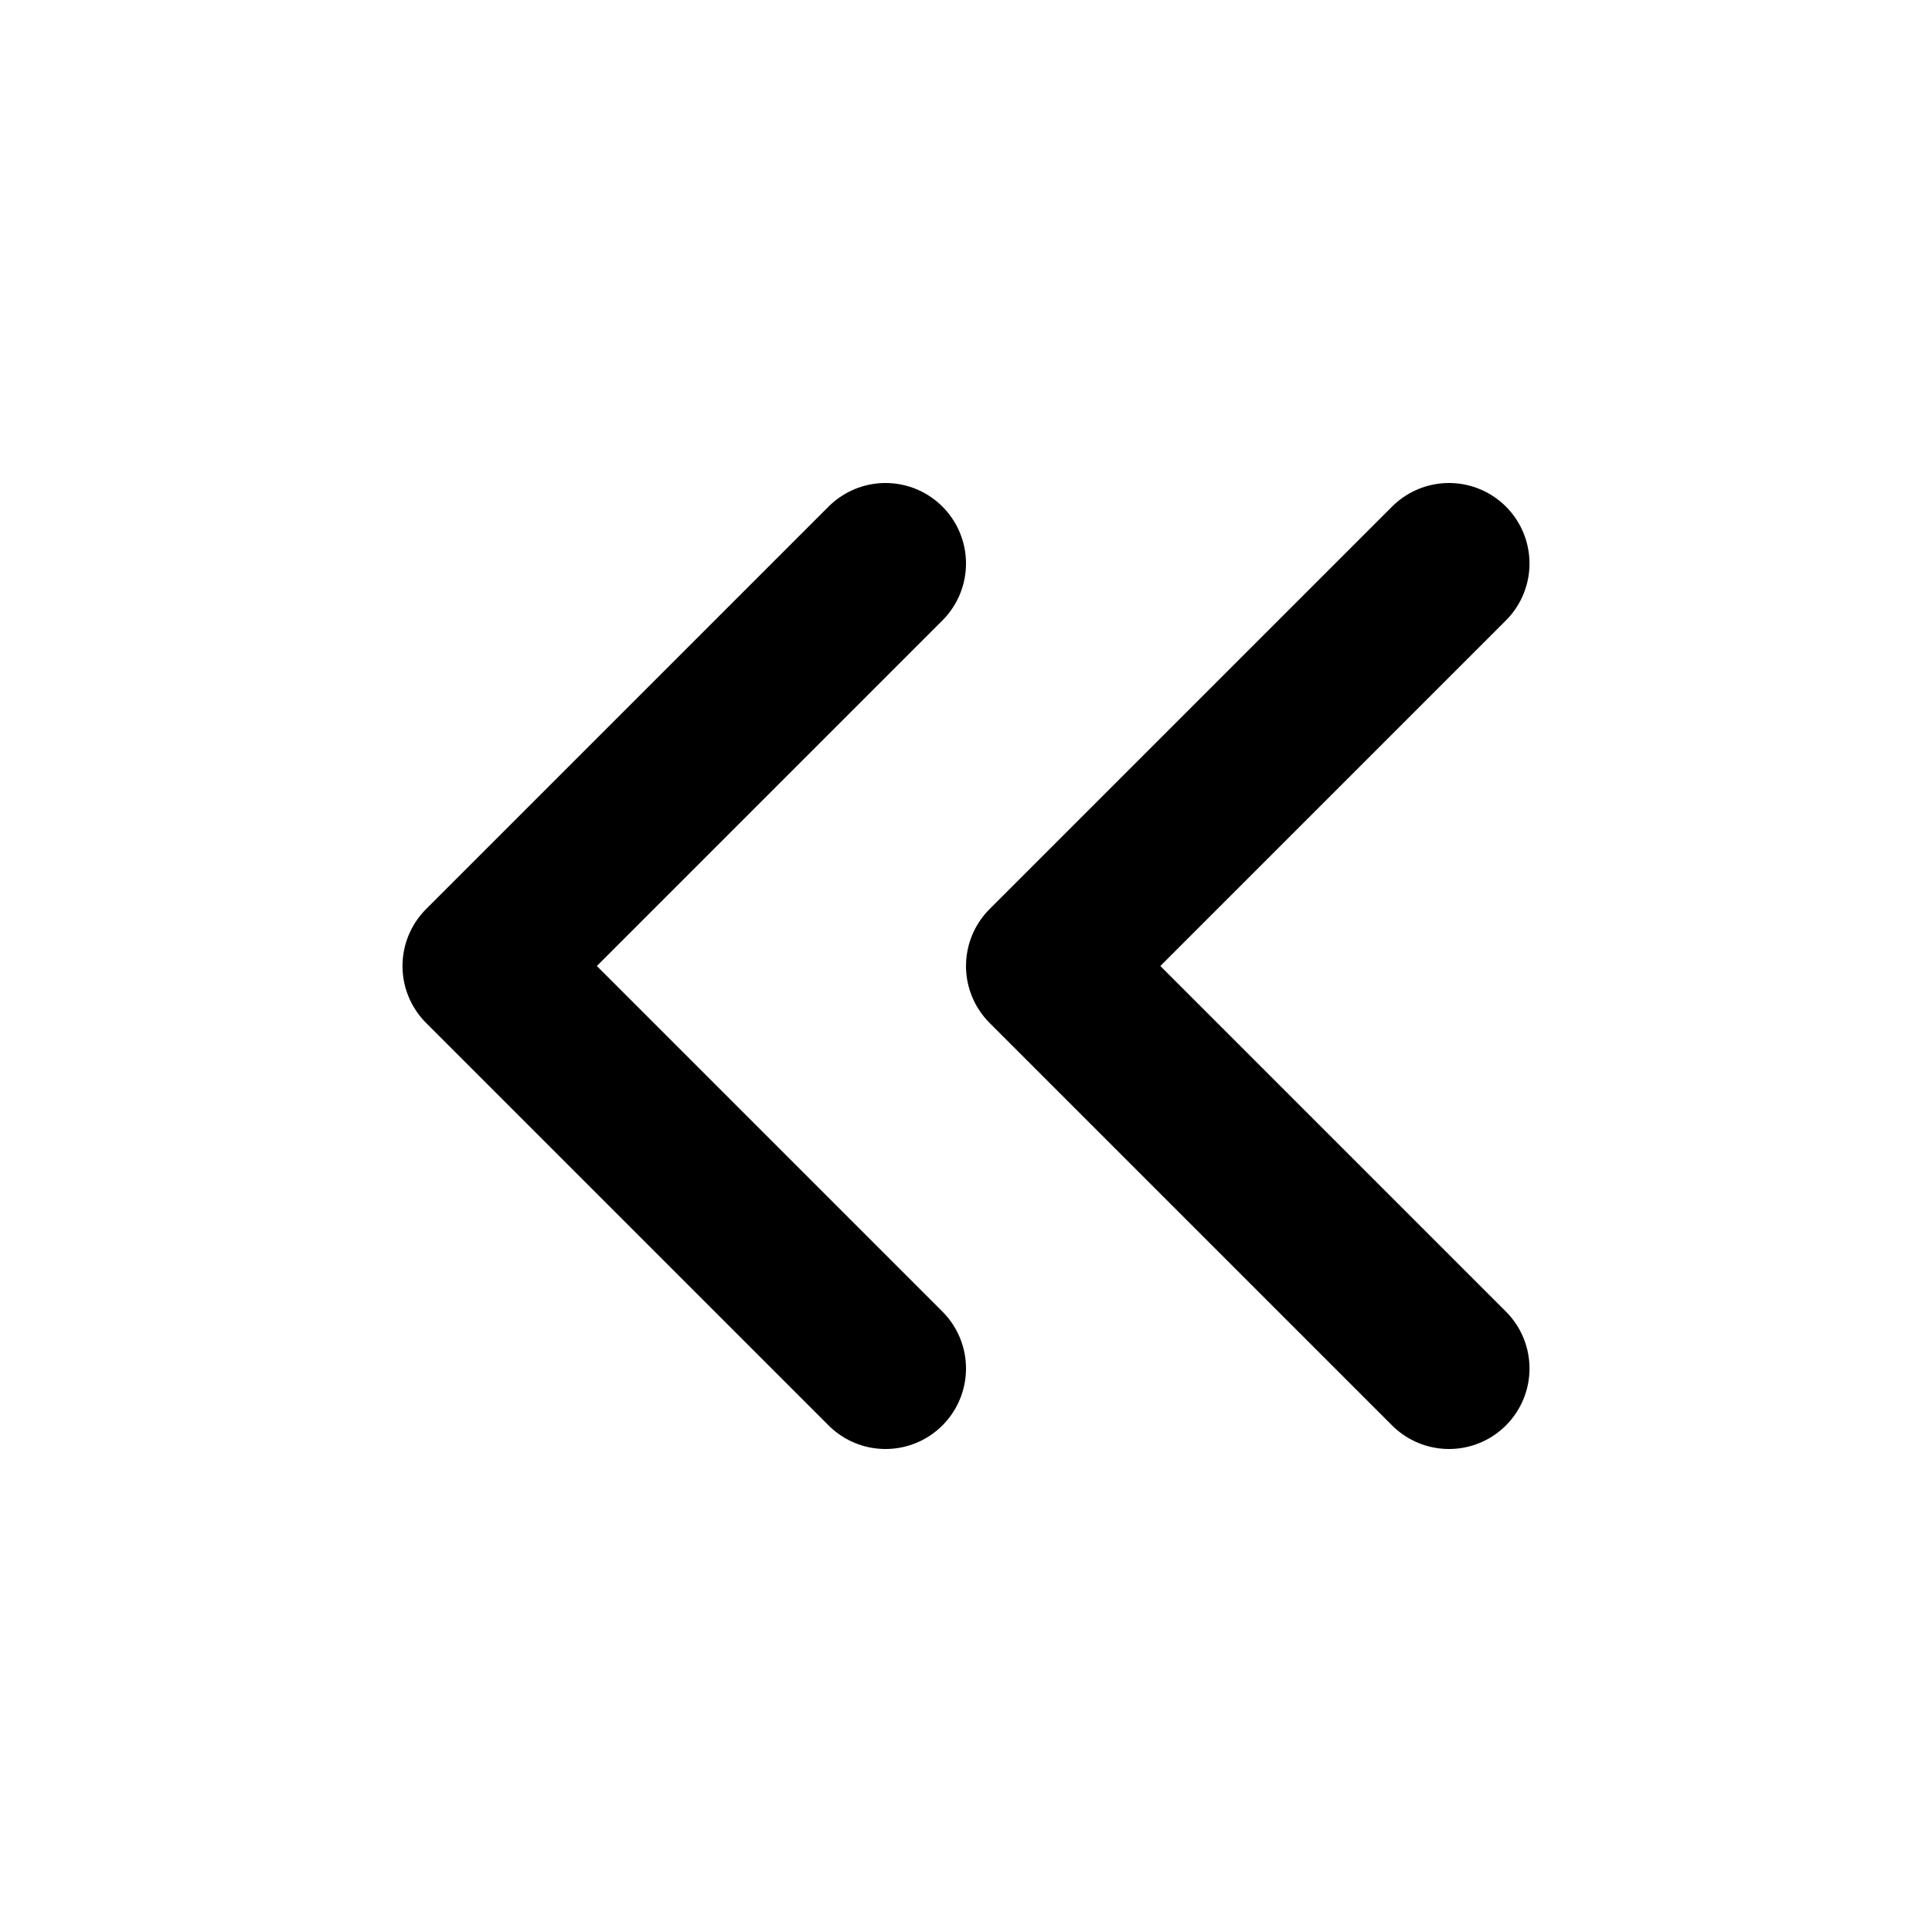
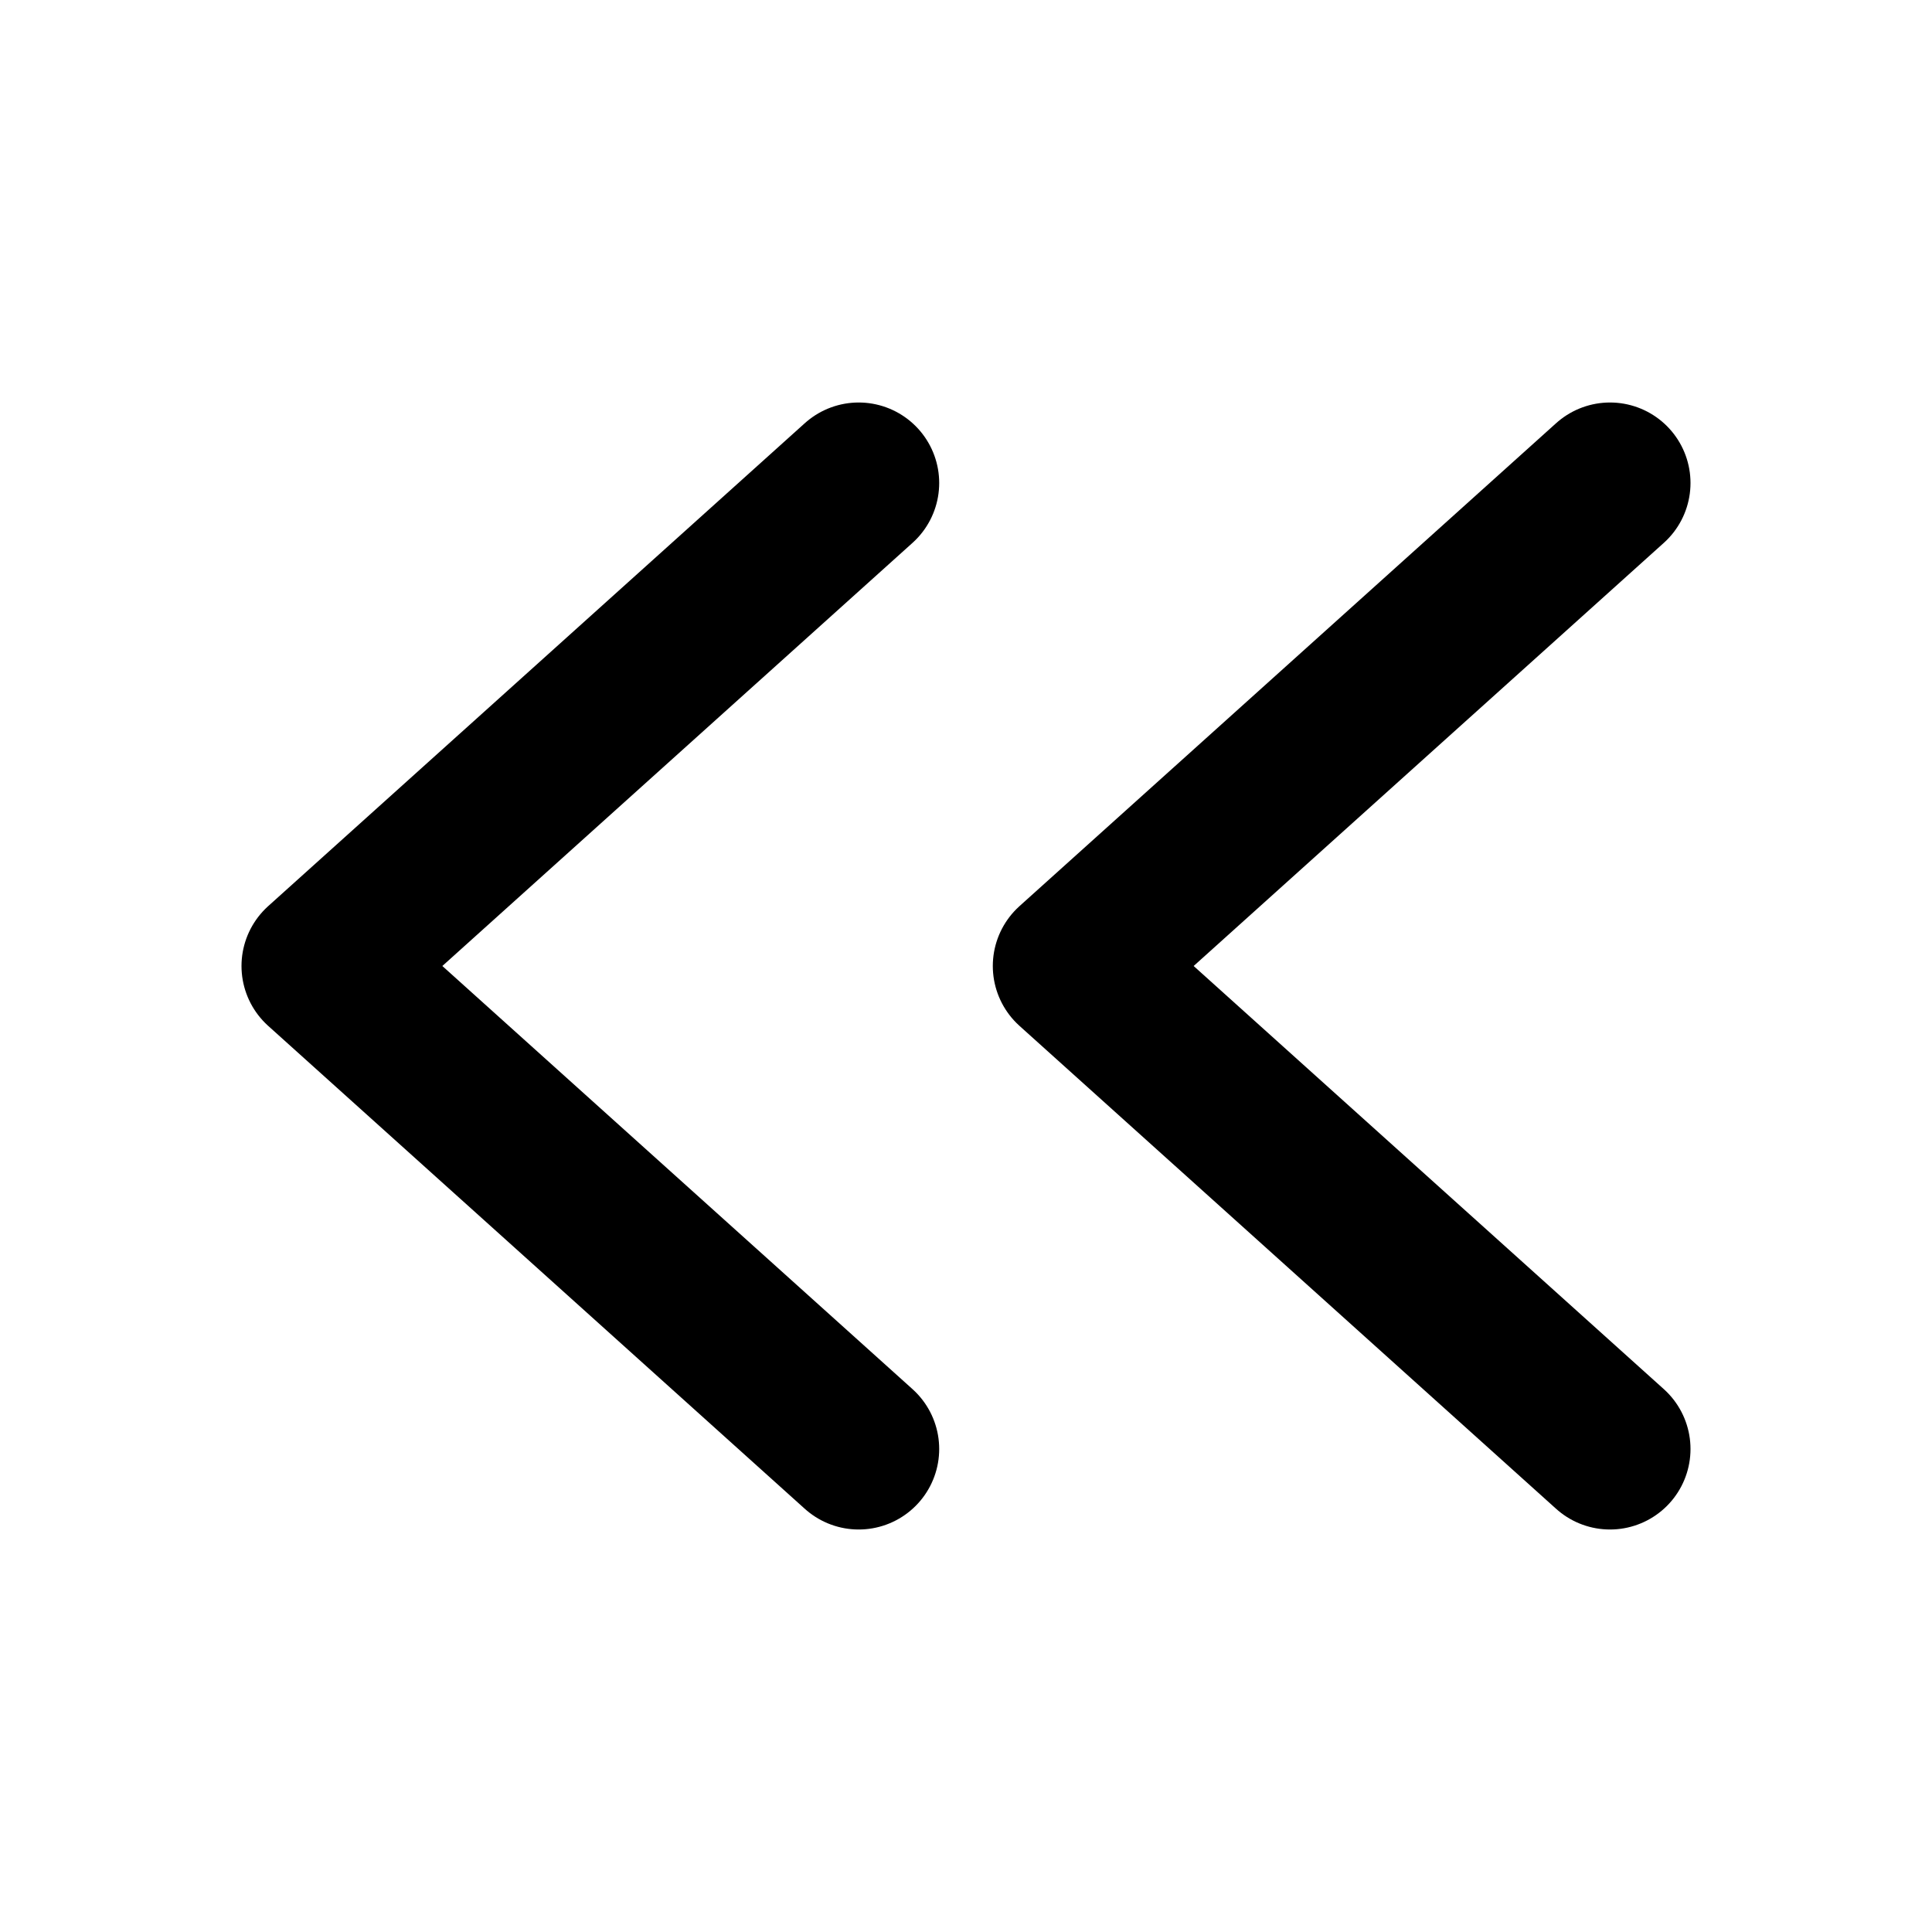
<svg xmlns="http://www.w3.org/2000/svg" width="24px" height="24px" viewBox="0 0 24 24" version="1.1">
  <g id="chevronDoubleLeft" stroke="none" stroke-width="1" fill="none" fill-rule="evenodd" stroke-linecap="round" stroke-linejoin="round">
-     <path d="M11,7 L6,12 L11,17 M18,17 L13,12 L18,7" id="Shape" stroke="#000000" stroke-width="2" />
+     <path d="M10.667,6 L4,12 L10.667,18 M20,18 L13.333,12 L20,6" id="Shape" stroke="#000000" stroke-width="2" />
  </g>
</svg>
